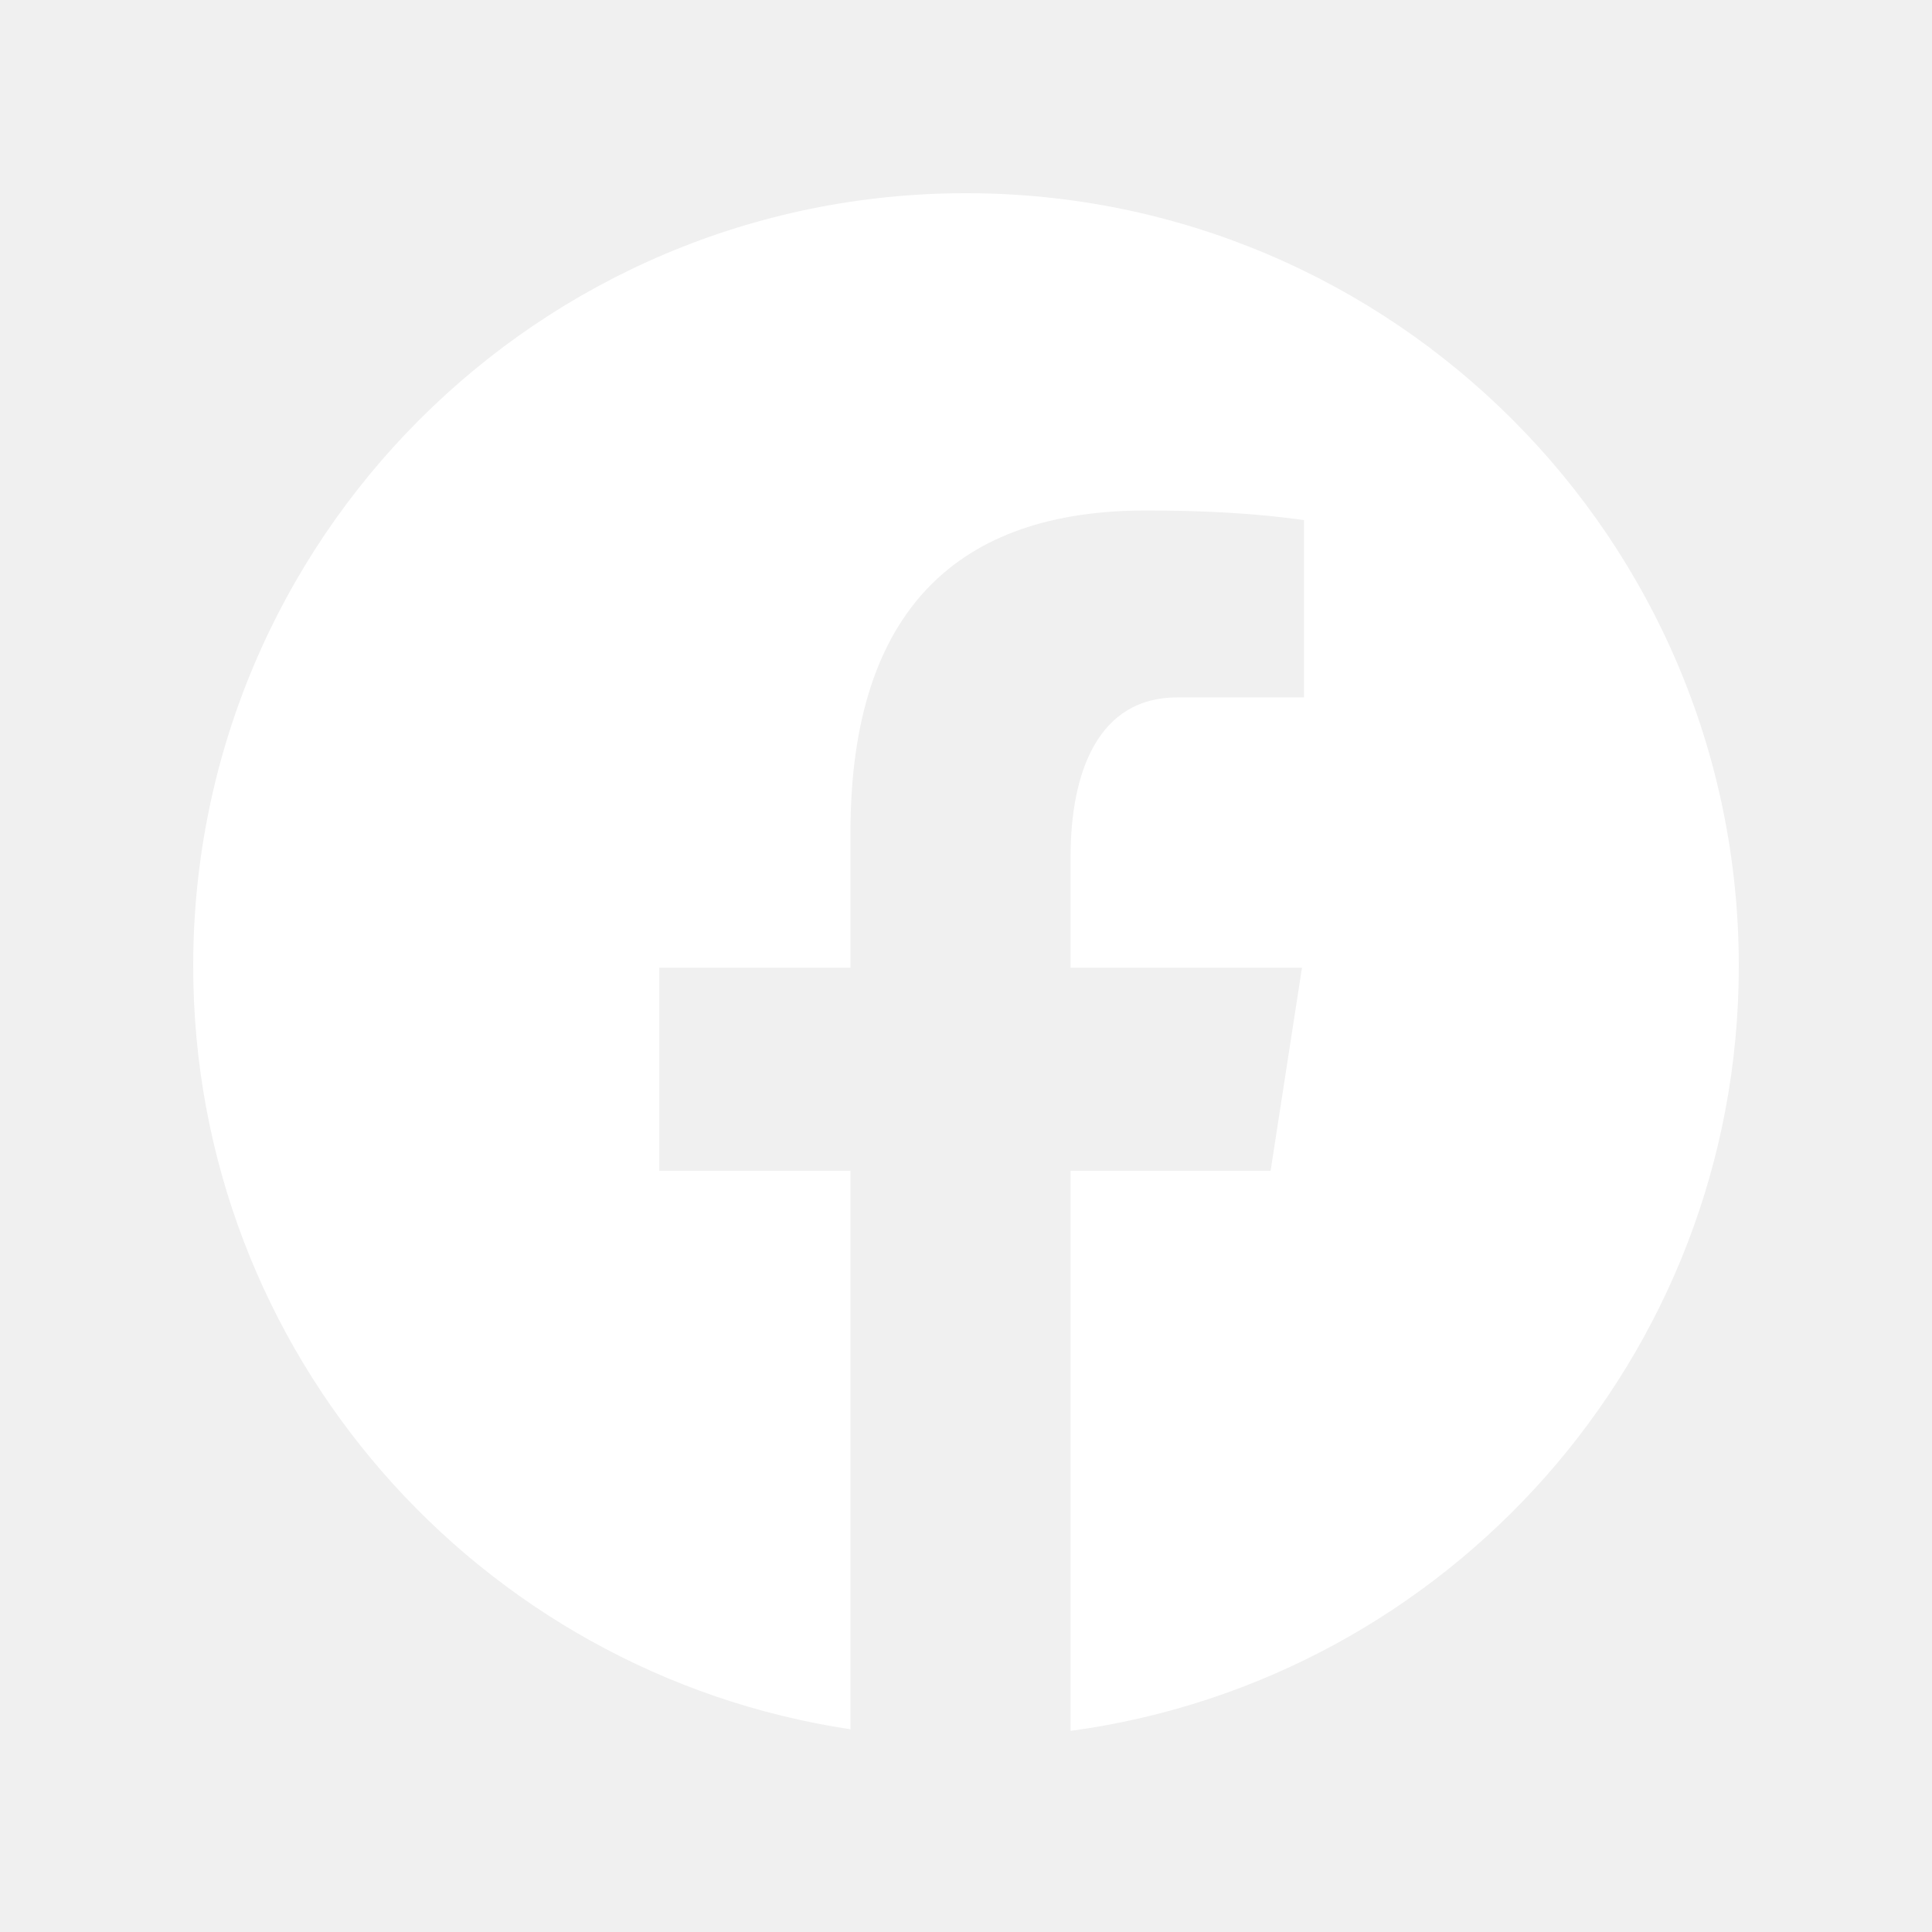
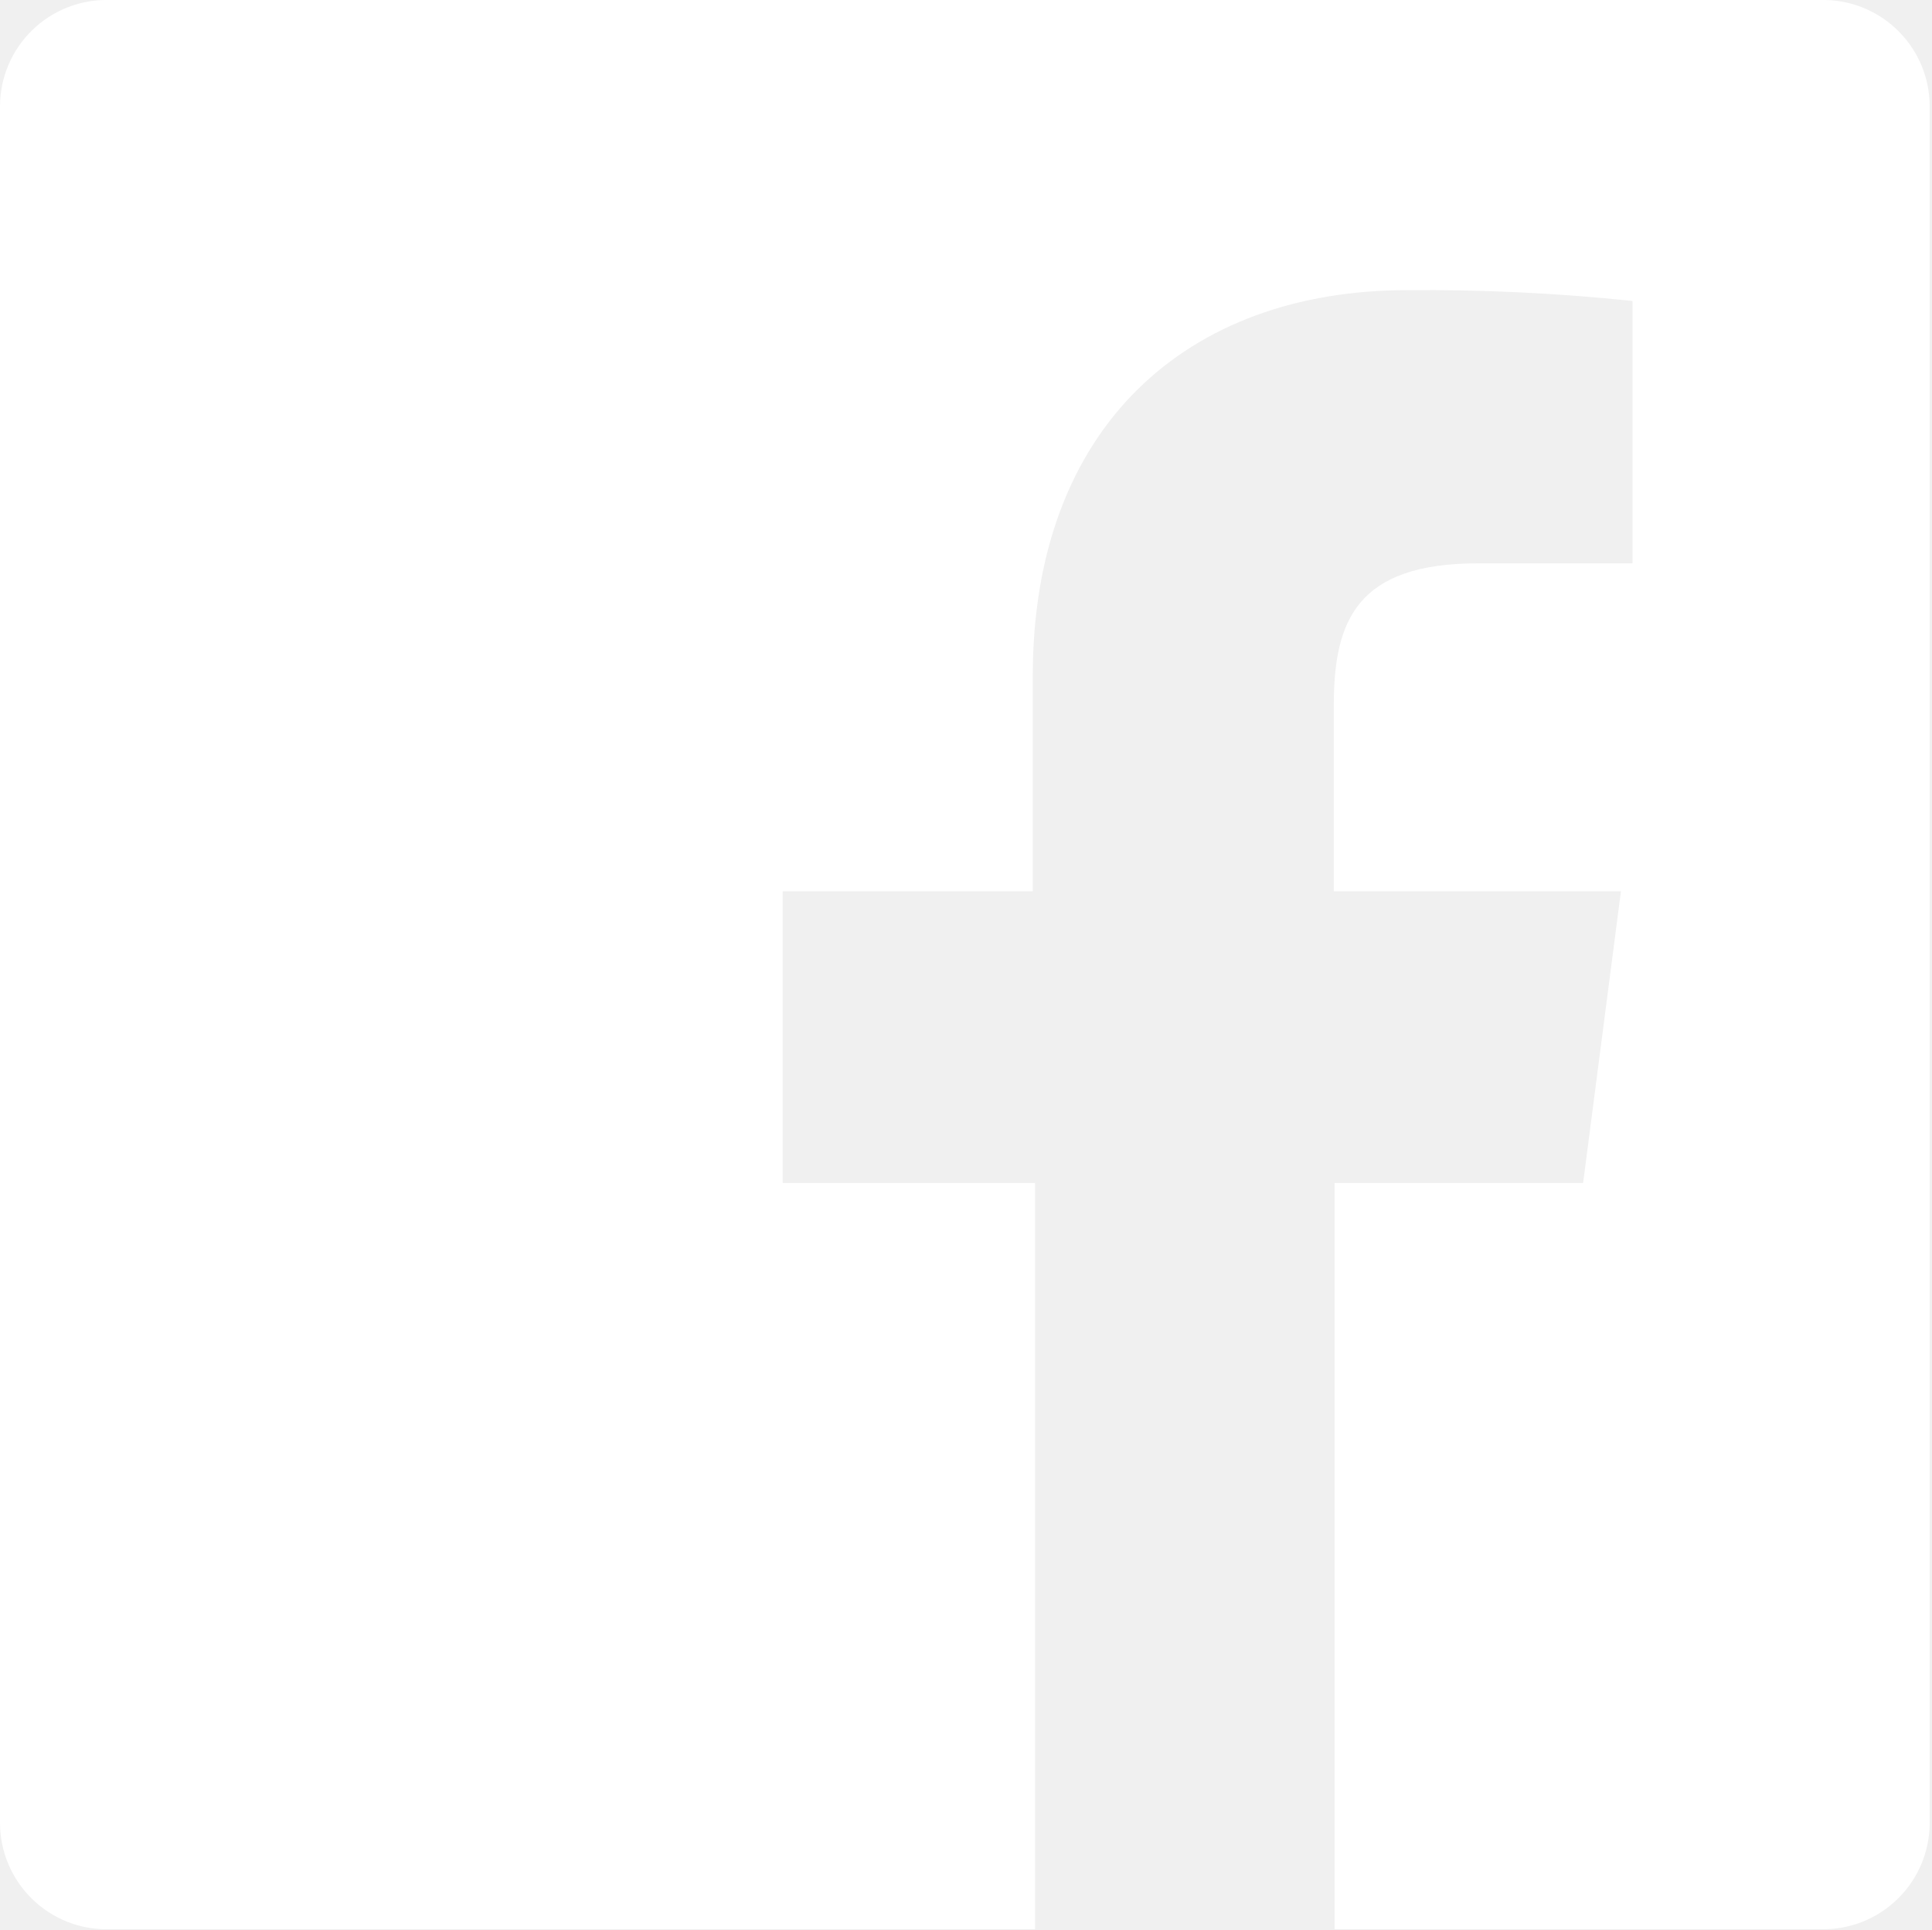
- <svg xmlns="http://www.w3.org/2000/svg" fill="#FFFFFF" viewBox="0 0 30 30" width="60px" height="60px">
-   <path d="M15,3C8.373,3,3,8.373,3,15c0,6.016,4.432,10.984,10.206,11.852V18.18h-2.969v-3.154h2.969v-2.099c0-3.475,1.693-5,4.581-5c1.383,0,2.115,0.103,2.461,0.149v2.753h-1.97c-1.226,0-1.654,1.163-1.654,2.473v1.724h3.593L19.73,18.18h-3.106v8.697C22.481,26.083,27,21.075,27,15C27,8.373,21.627,3,15,3z" />
+ <svg xmlns="http://www.w3.org/2000/svg" id="Layer_1" data-name="Layer 1" viewBox="0 0 25.03 25">
+   <path fill="white" d="M23.65,0H1.41A1.38,1.38,0,0,0,0,1.38V23.62A1.38,1.38,0,0,0,1.41,25h12V15.33H10.14V11.55h3.24V8.76c0-3.23,2-5,4.85-5a25.83,25.83,0,0,1,2.92.14h0V7.3h-2c-1.57,0-1.87.74-1.87,1.84v2.41H21l-.49,3.78H17.29V25h6.36A1.38,1.38,0,0,0,25,23.62V1.38A1.38,1.38,0,0,0,23.65,0Z" />
</svg>
